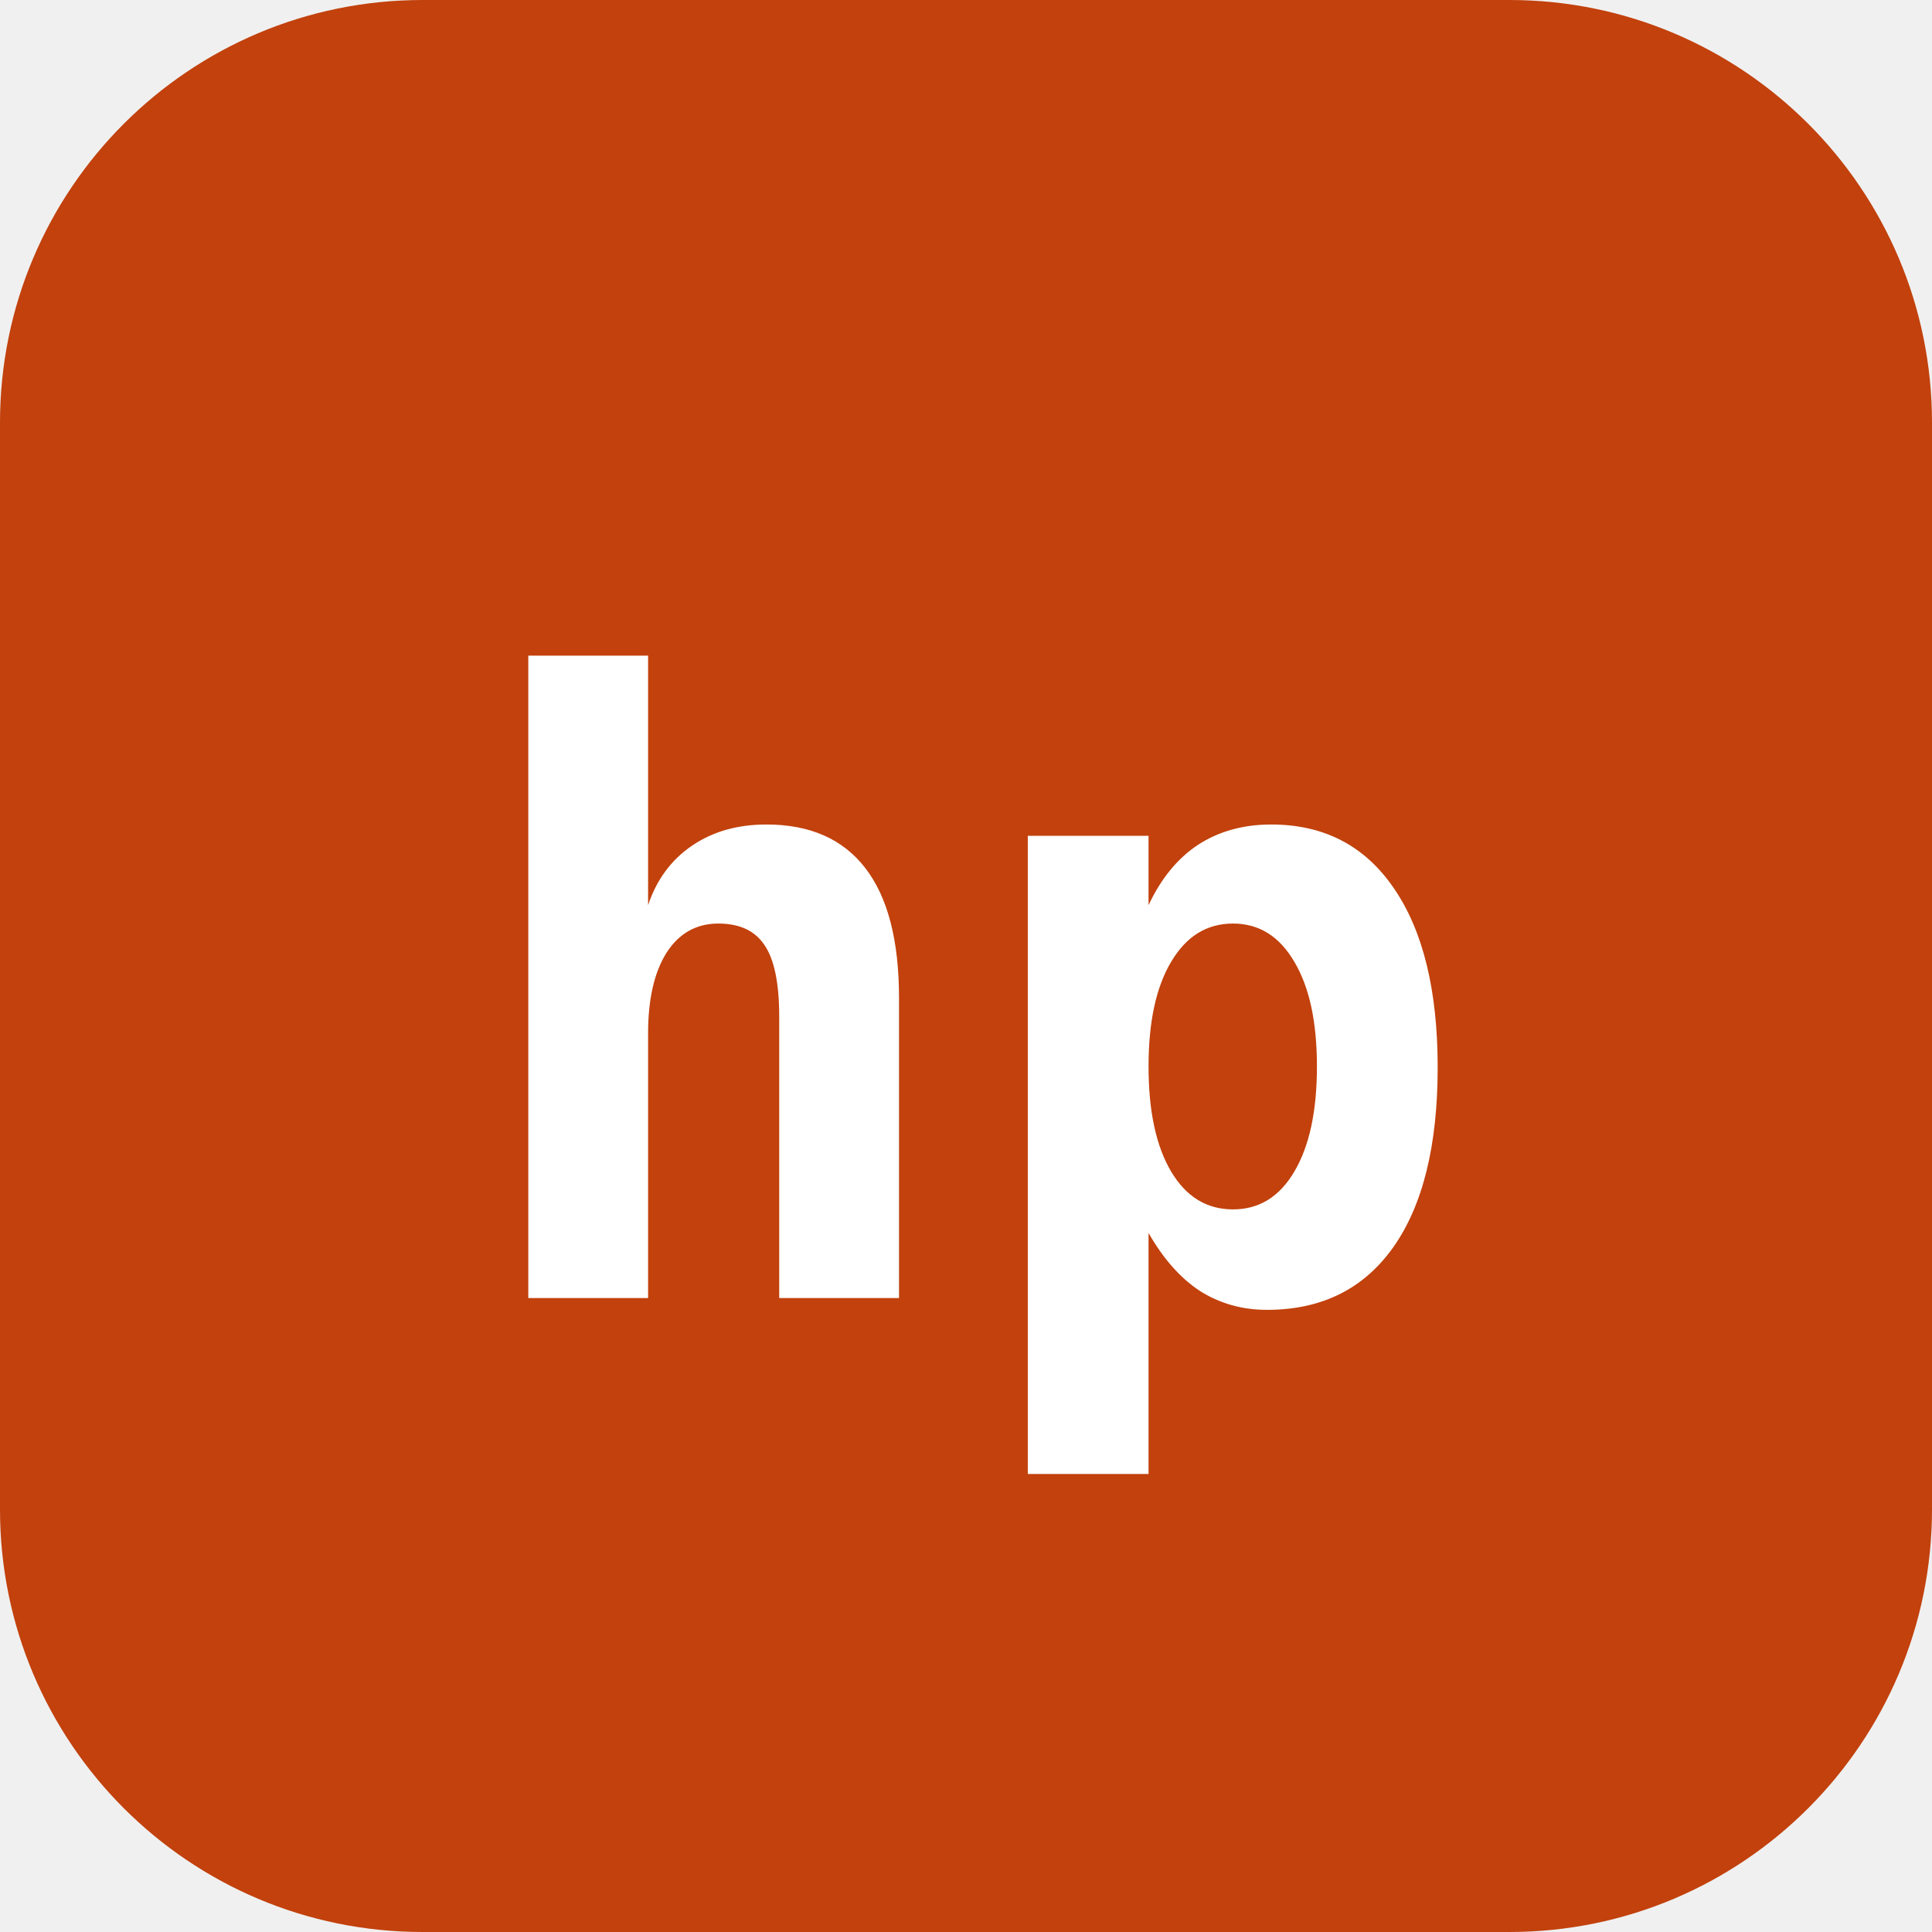
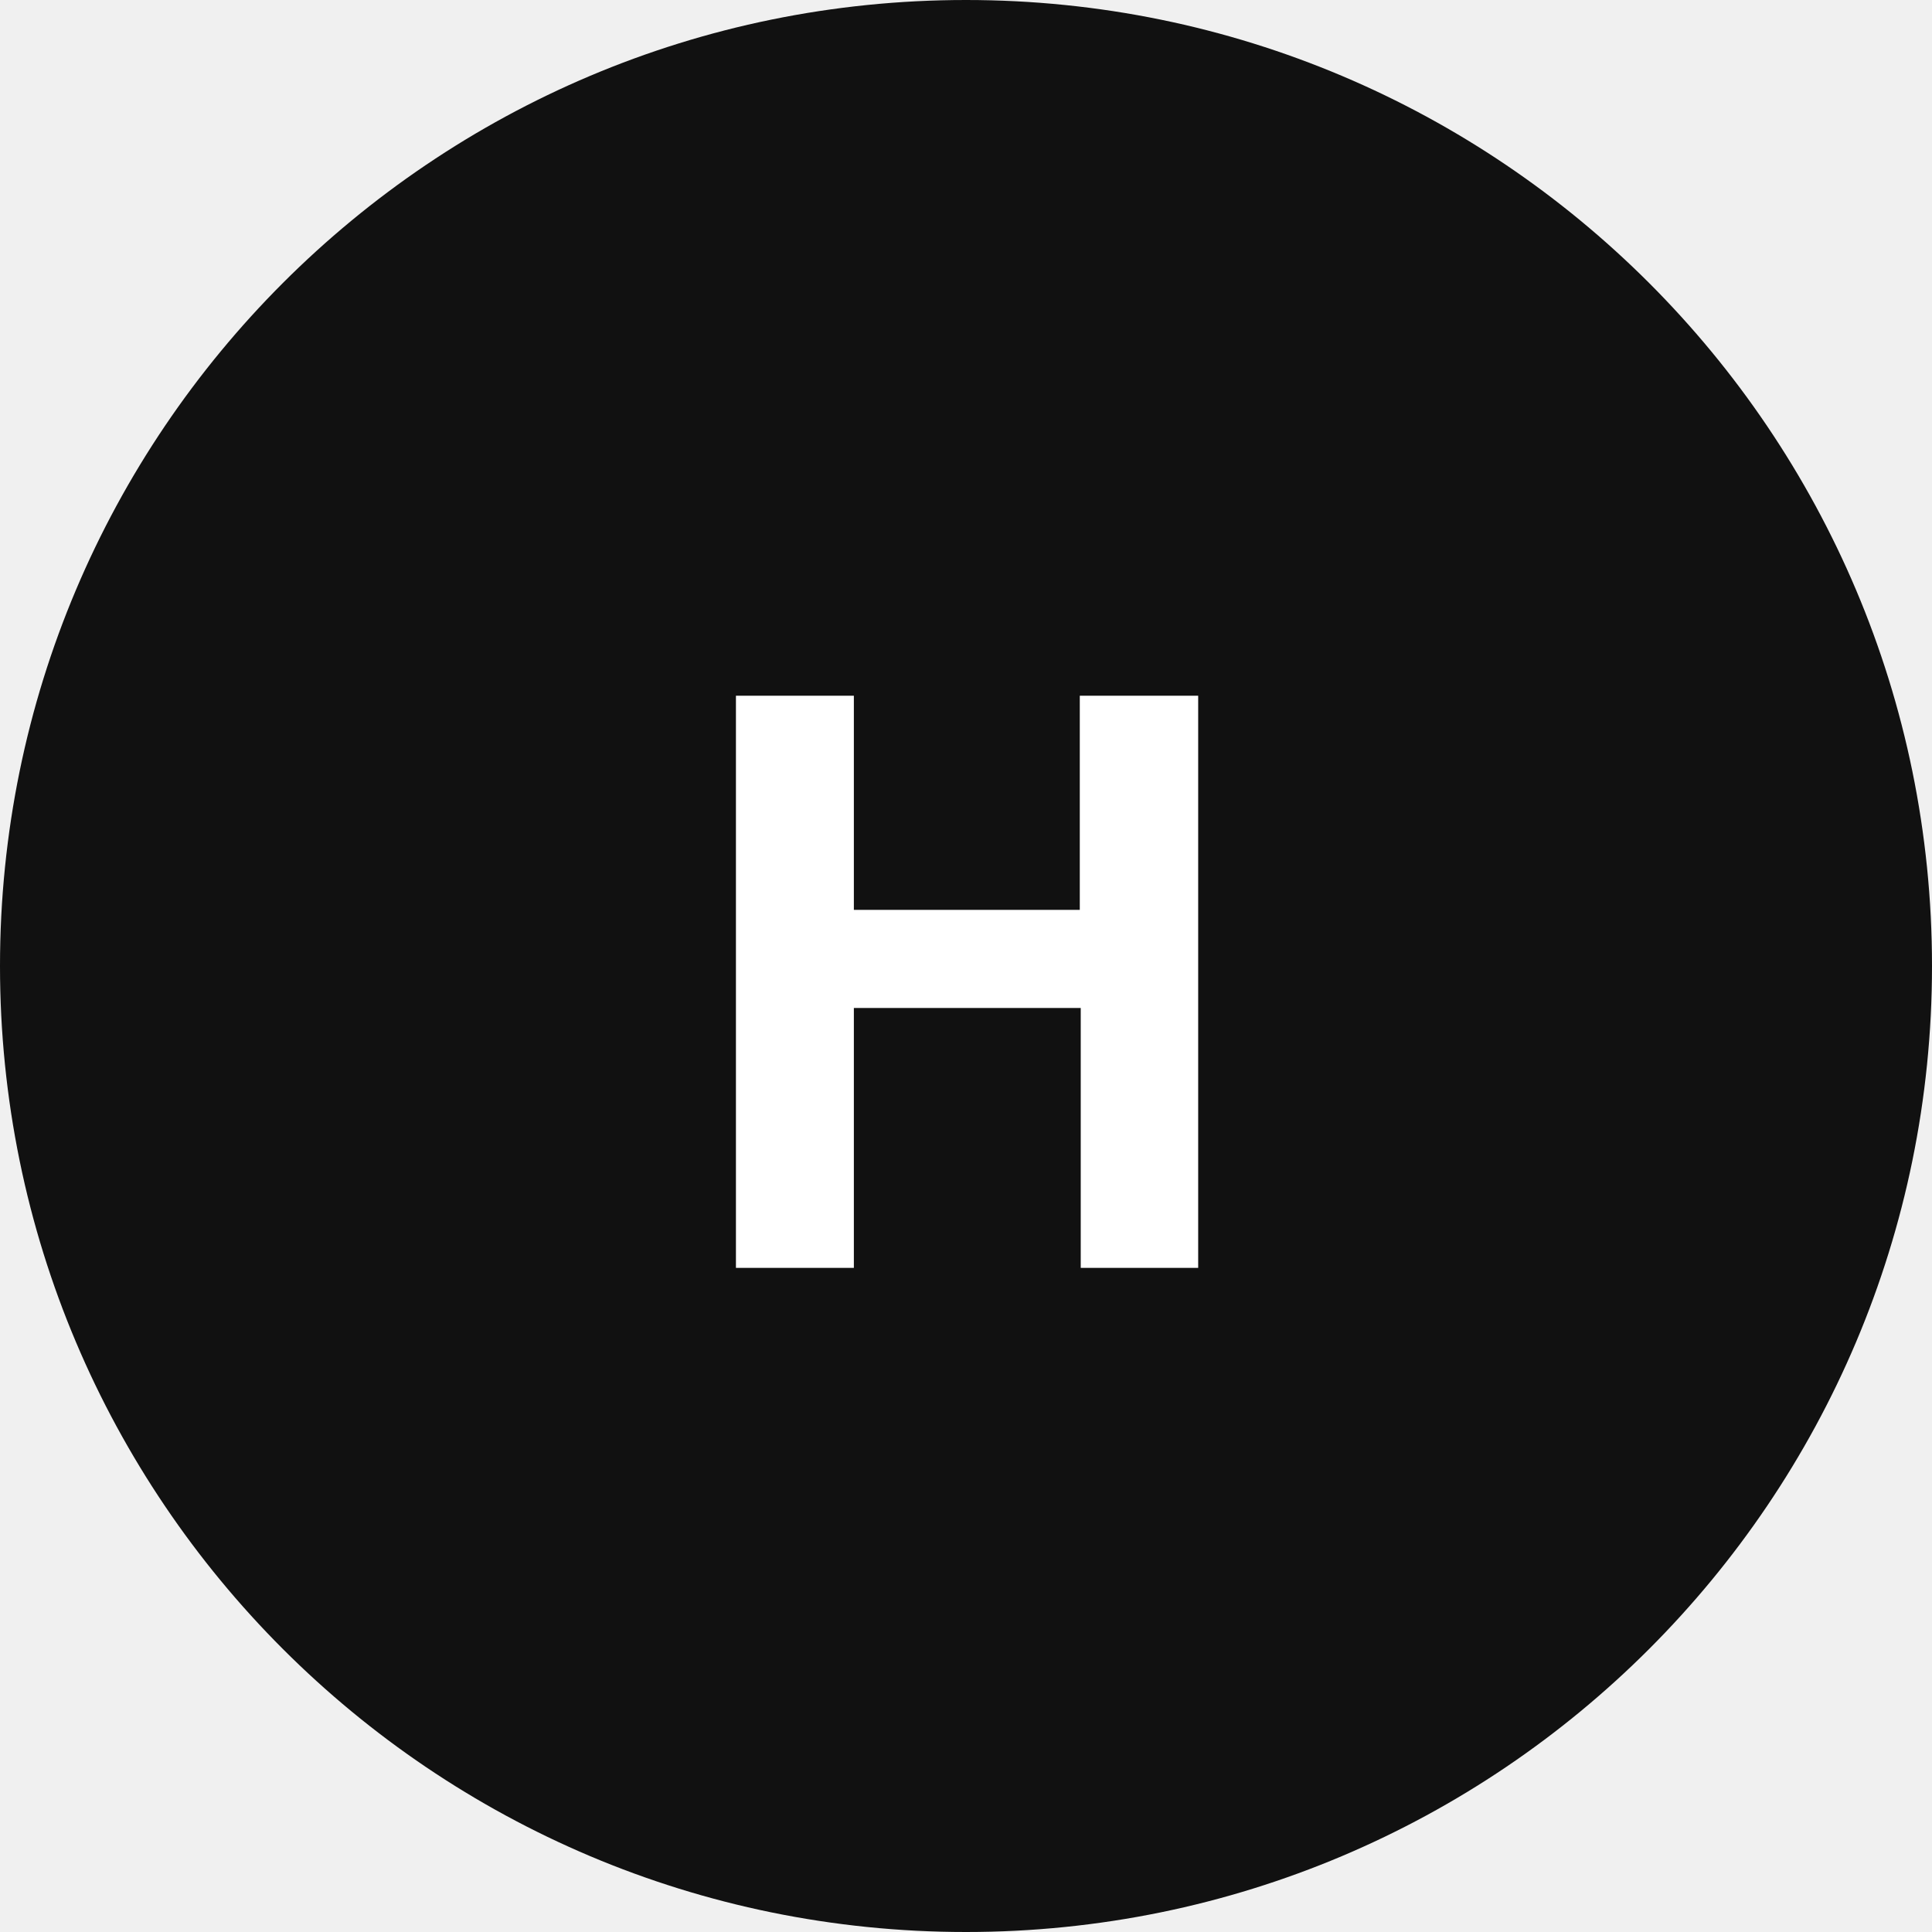
<svg xmlns="http://www.w3.org/2000/svg" viewBox="0 0 64 64">
-   <rect width="64" height="64" rx="14" fill="#c2410c" />
-   <text x="32" y="43" font-family="ui-monospace,Menlo,monospace" font-size="28" font-weight="700" fill="#fff" text-anchor="middle">hp</text>
+   <style>rect{fill:#111}text{fill:#fff}@media(prefers-color-scheme:dark){rect{fill:#fff}text{fill:#111}}</style>
+   <rect width="64" height="64" rx="32" />
+   <text x="32" y="42" font-family="-apple-system,Helvetica,Arial,sans-serif" font-size="26" font-weight="600" text-anchor="middle">H</text>
</svg>
